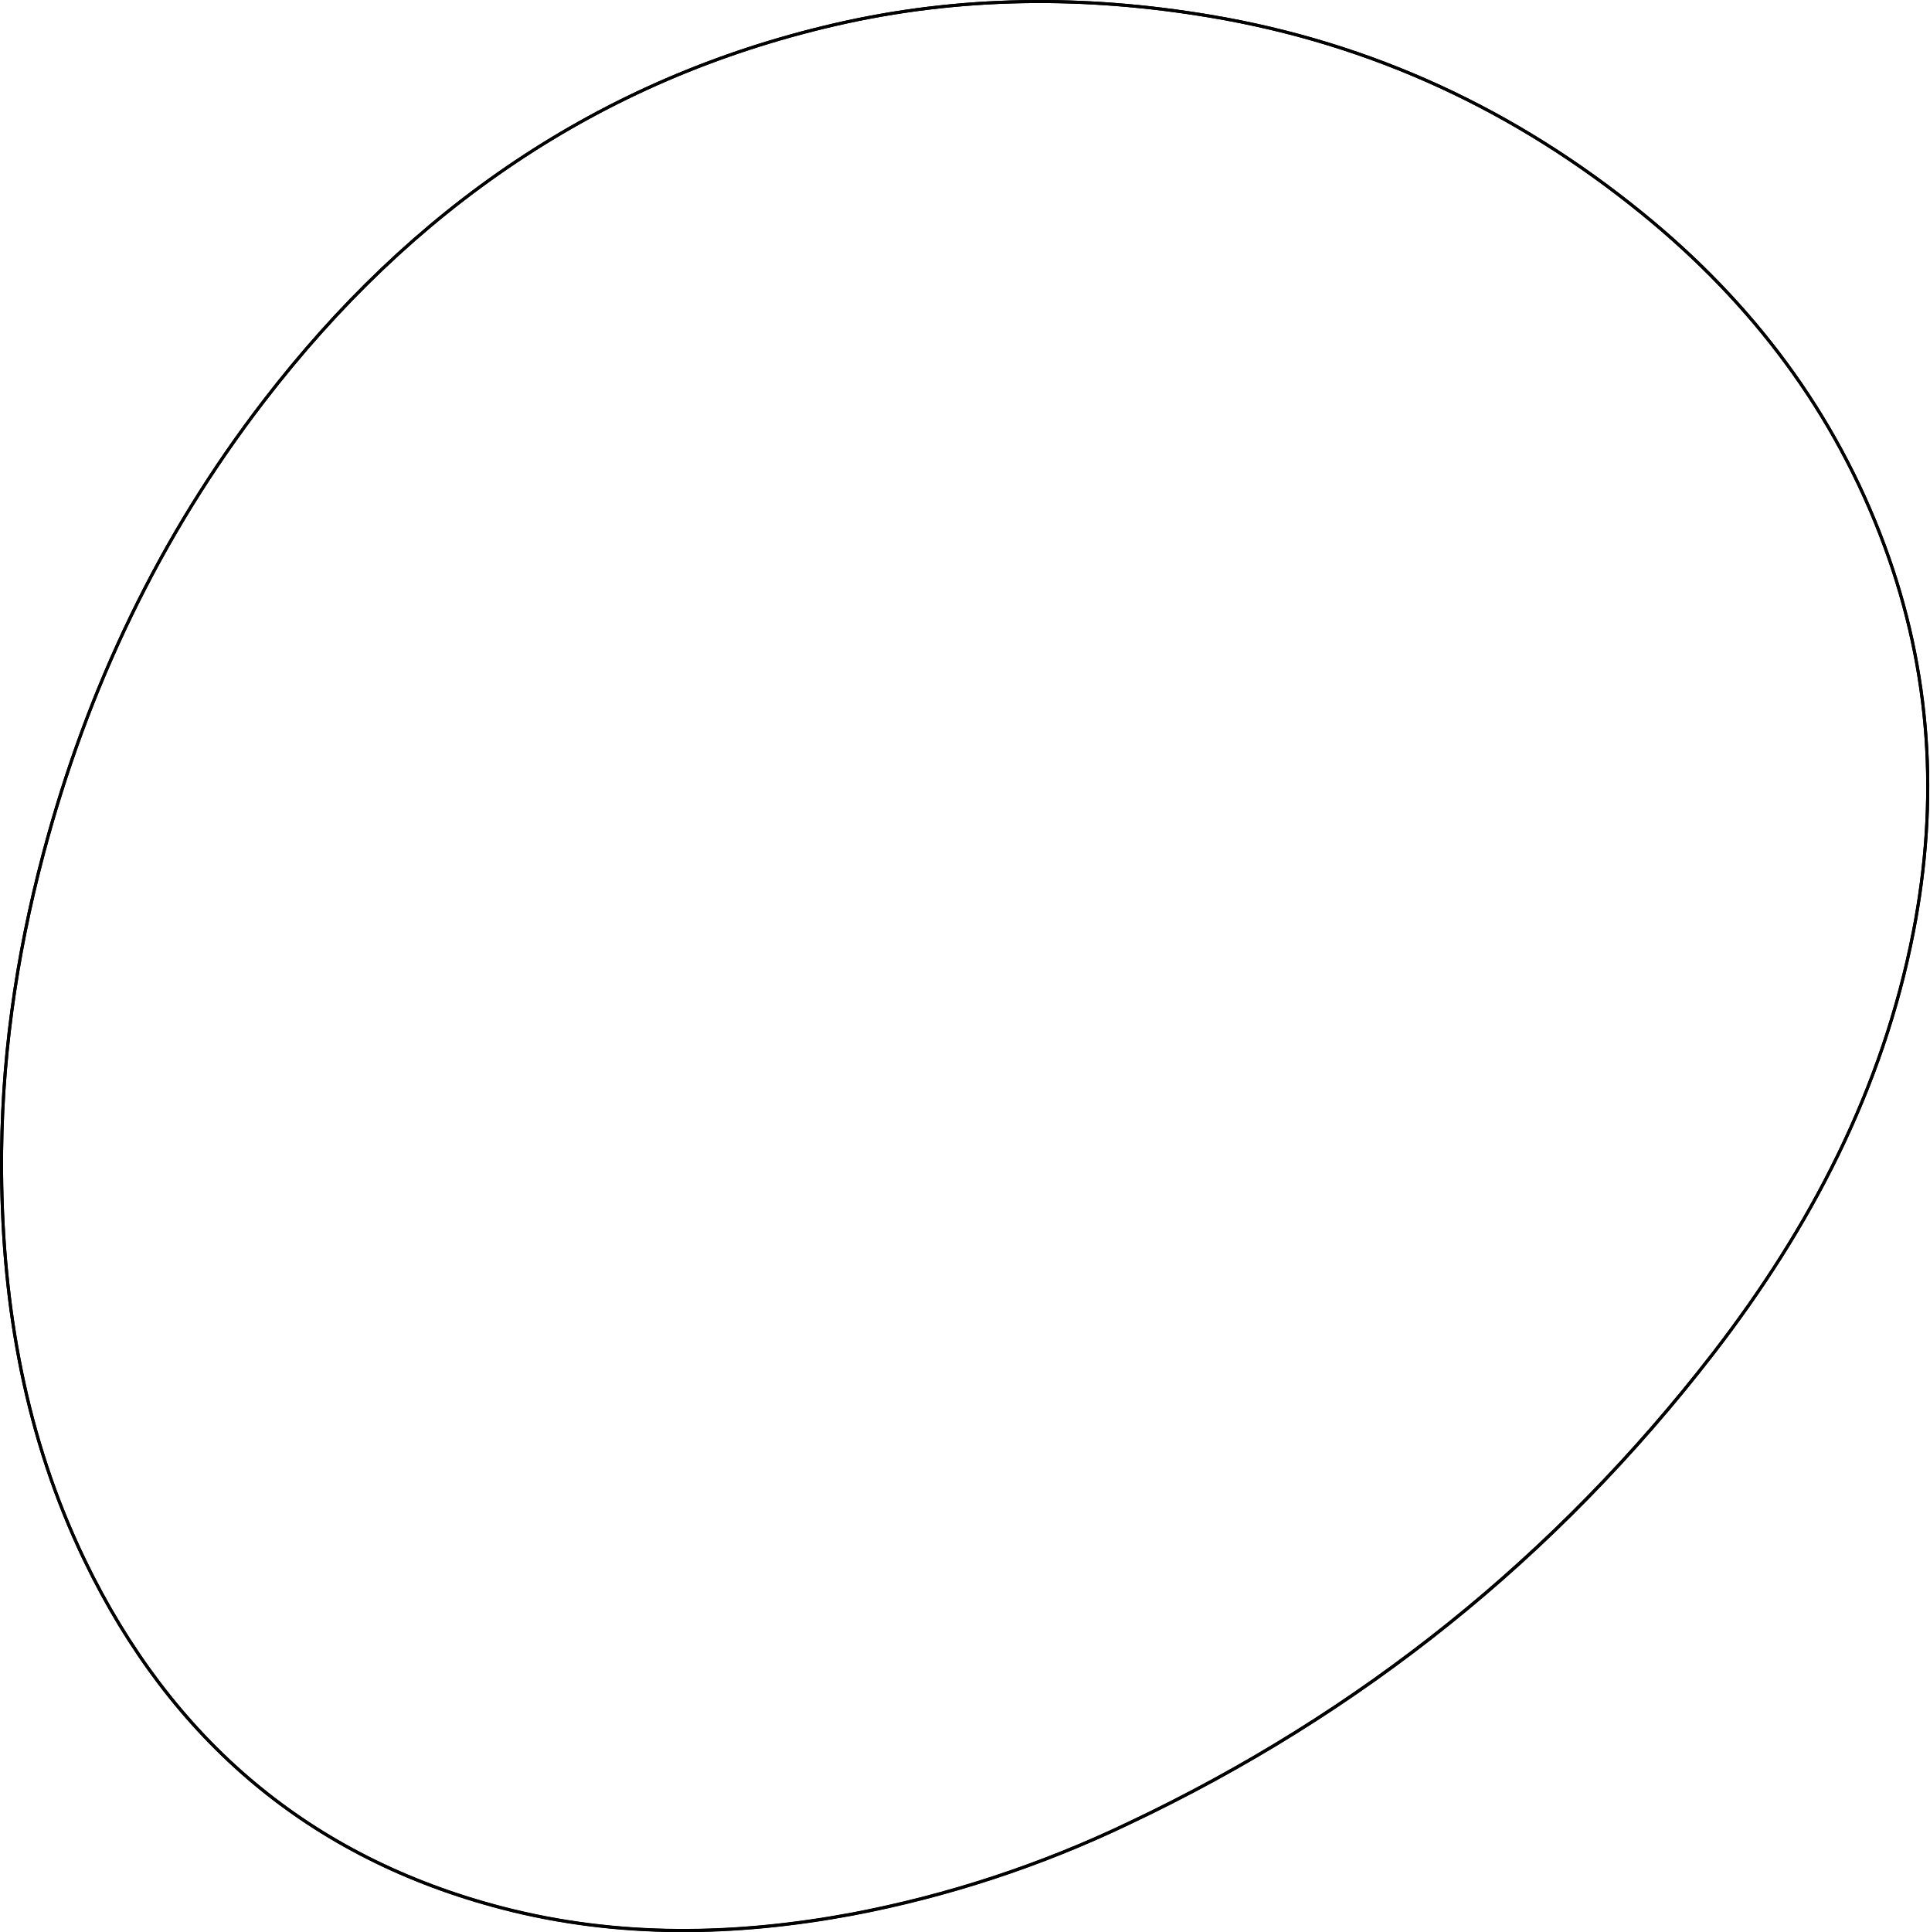
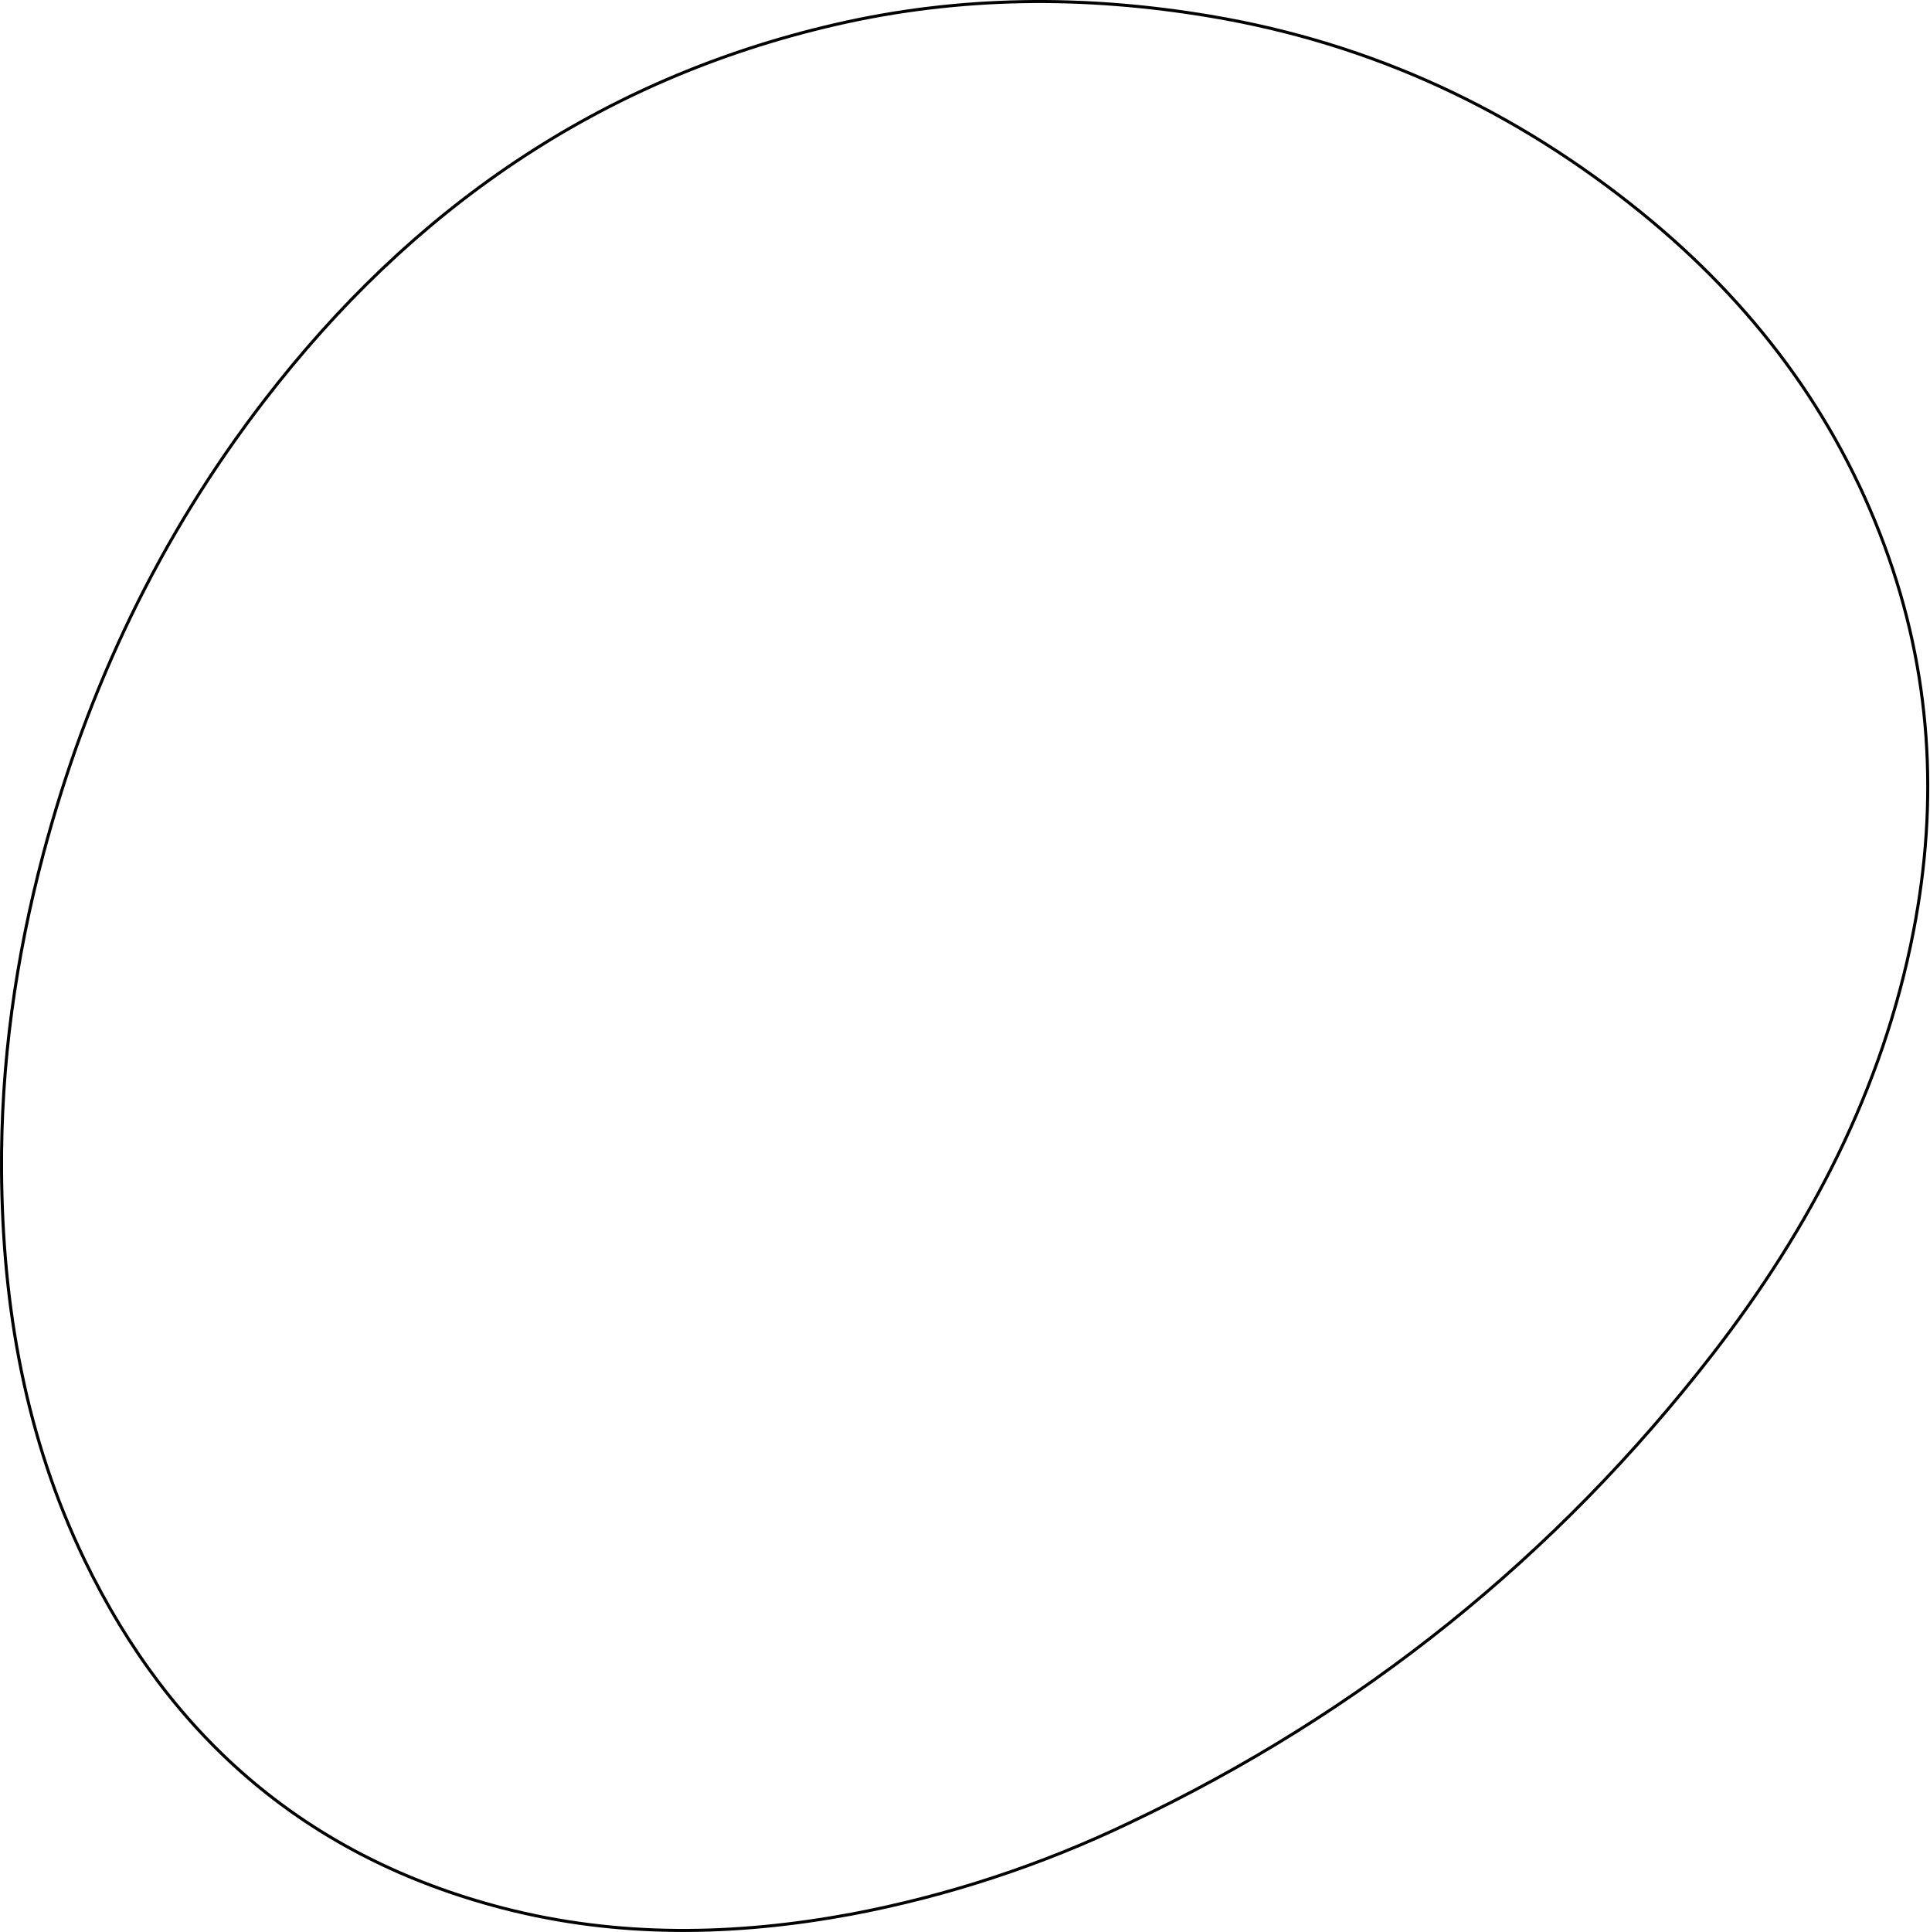
<svg xmlns="http://www.w3.org/2000/svg" viewBox="0 0 632.53 633.27">
  <defs>
    <style>.cls-1{fill:none;stroke:#000;stroke-miterlimit:10;}</style>
  </defs>
-   <g id="Ebene_2" data-name="Ebene 2">
-     <g id="Ebene_1-2" data-name="Ebene 1">
-       <path class="cls-1" d="M.51,384.3c.36,44.23,7.88,87,27.24,127.09,28.35,58.7,73.52,97.53,137,114,38,9.85,76.24,9.12,114.54,2a369.81,369.81,0,0,0,90.88-29.84q114.07-54,191.43-153.85c31.88-41.25,55.64-86.58,65.72-138.34,8.37-43,5.78-85.18-9.44-126.38-16.17-43.78-43.41-79.68-79.37-108.95C497,36.24,450,14.24,396.82,5.31c-41.31-6.94-82.28-6.67-123,2.75C196.15,26,134.73,68.8,86.56,131.39c-34.22,44.46-57.94,94.18-72.33,148.39C5.14,314,.22,348.81.51,384.3Z" />
-       <path class="cls-1" d="M.51,384.3C.22,348.81,5.14,314,14.23,279.78c14.39-54.21,38.11-103.93,72.33-148.39C134.73,68.8,196.15,26,273.77,8.06c40.77-9.42,81.74-9.69,123.05-2.75C450,14.24,497,36.24,538.51,70.05c36,29.27,63.2,65.17,79.37,109,15.22,41.2,17.81,83.37,9.44,126.38-10.08,51.76-33.84,97.09-65.72,138.34q-77.18,99.82-191.43,153.85a369.81,369.81,0,0,1-90.88,29.84c-38.3,7.11-76.58,7.84-114.54-2-63.48-16.48-108.65-55.31-137-114C8.39,471.29.87,428.53.51,384.3Z" />
-     </g>
-   </g>
+   <path class="cls-1" d="M.51,384.3c.36,44.23,7.88,87,27.24,127.09,28.35,58.7,73.52,97.53,137,114,38,9.85,76.24,9.12,114.54,2a369.81,369.81,0,0,0,90.88-29.84q114.07-54,191.43-153.85c31.88-41.25,55.64-86.58,65.72-138.34,8.37-43,5.78-85.18-9.44-126.38-16.17-43.78-43.41-79.68-79.37-108.95C497,36.24,450,14.24,396.82,5.31c-41.31-6.94-82.28-6.67-123,2.75C196.15,26,134.73,68.8,86.56,131.39c-34.22,44.46-57.94,94.18-72.33,148.39C5.14,314,.22,348.81.51,384.3Z" />
</svg>
